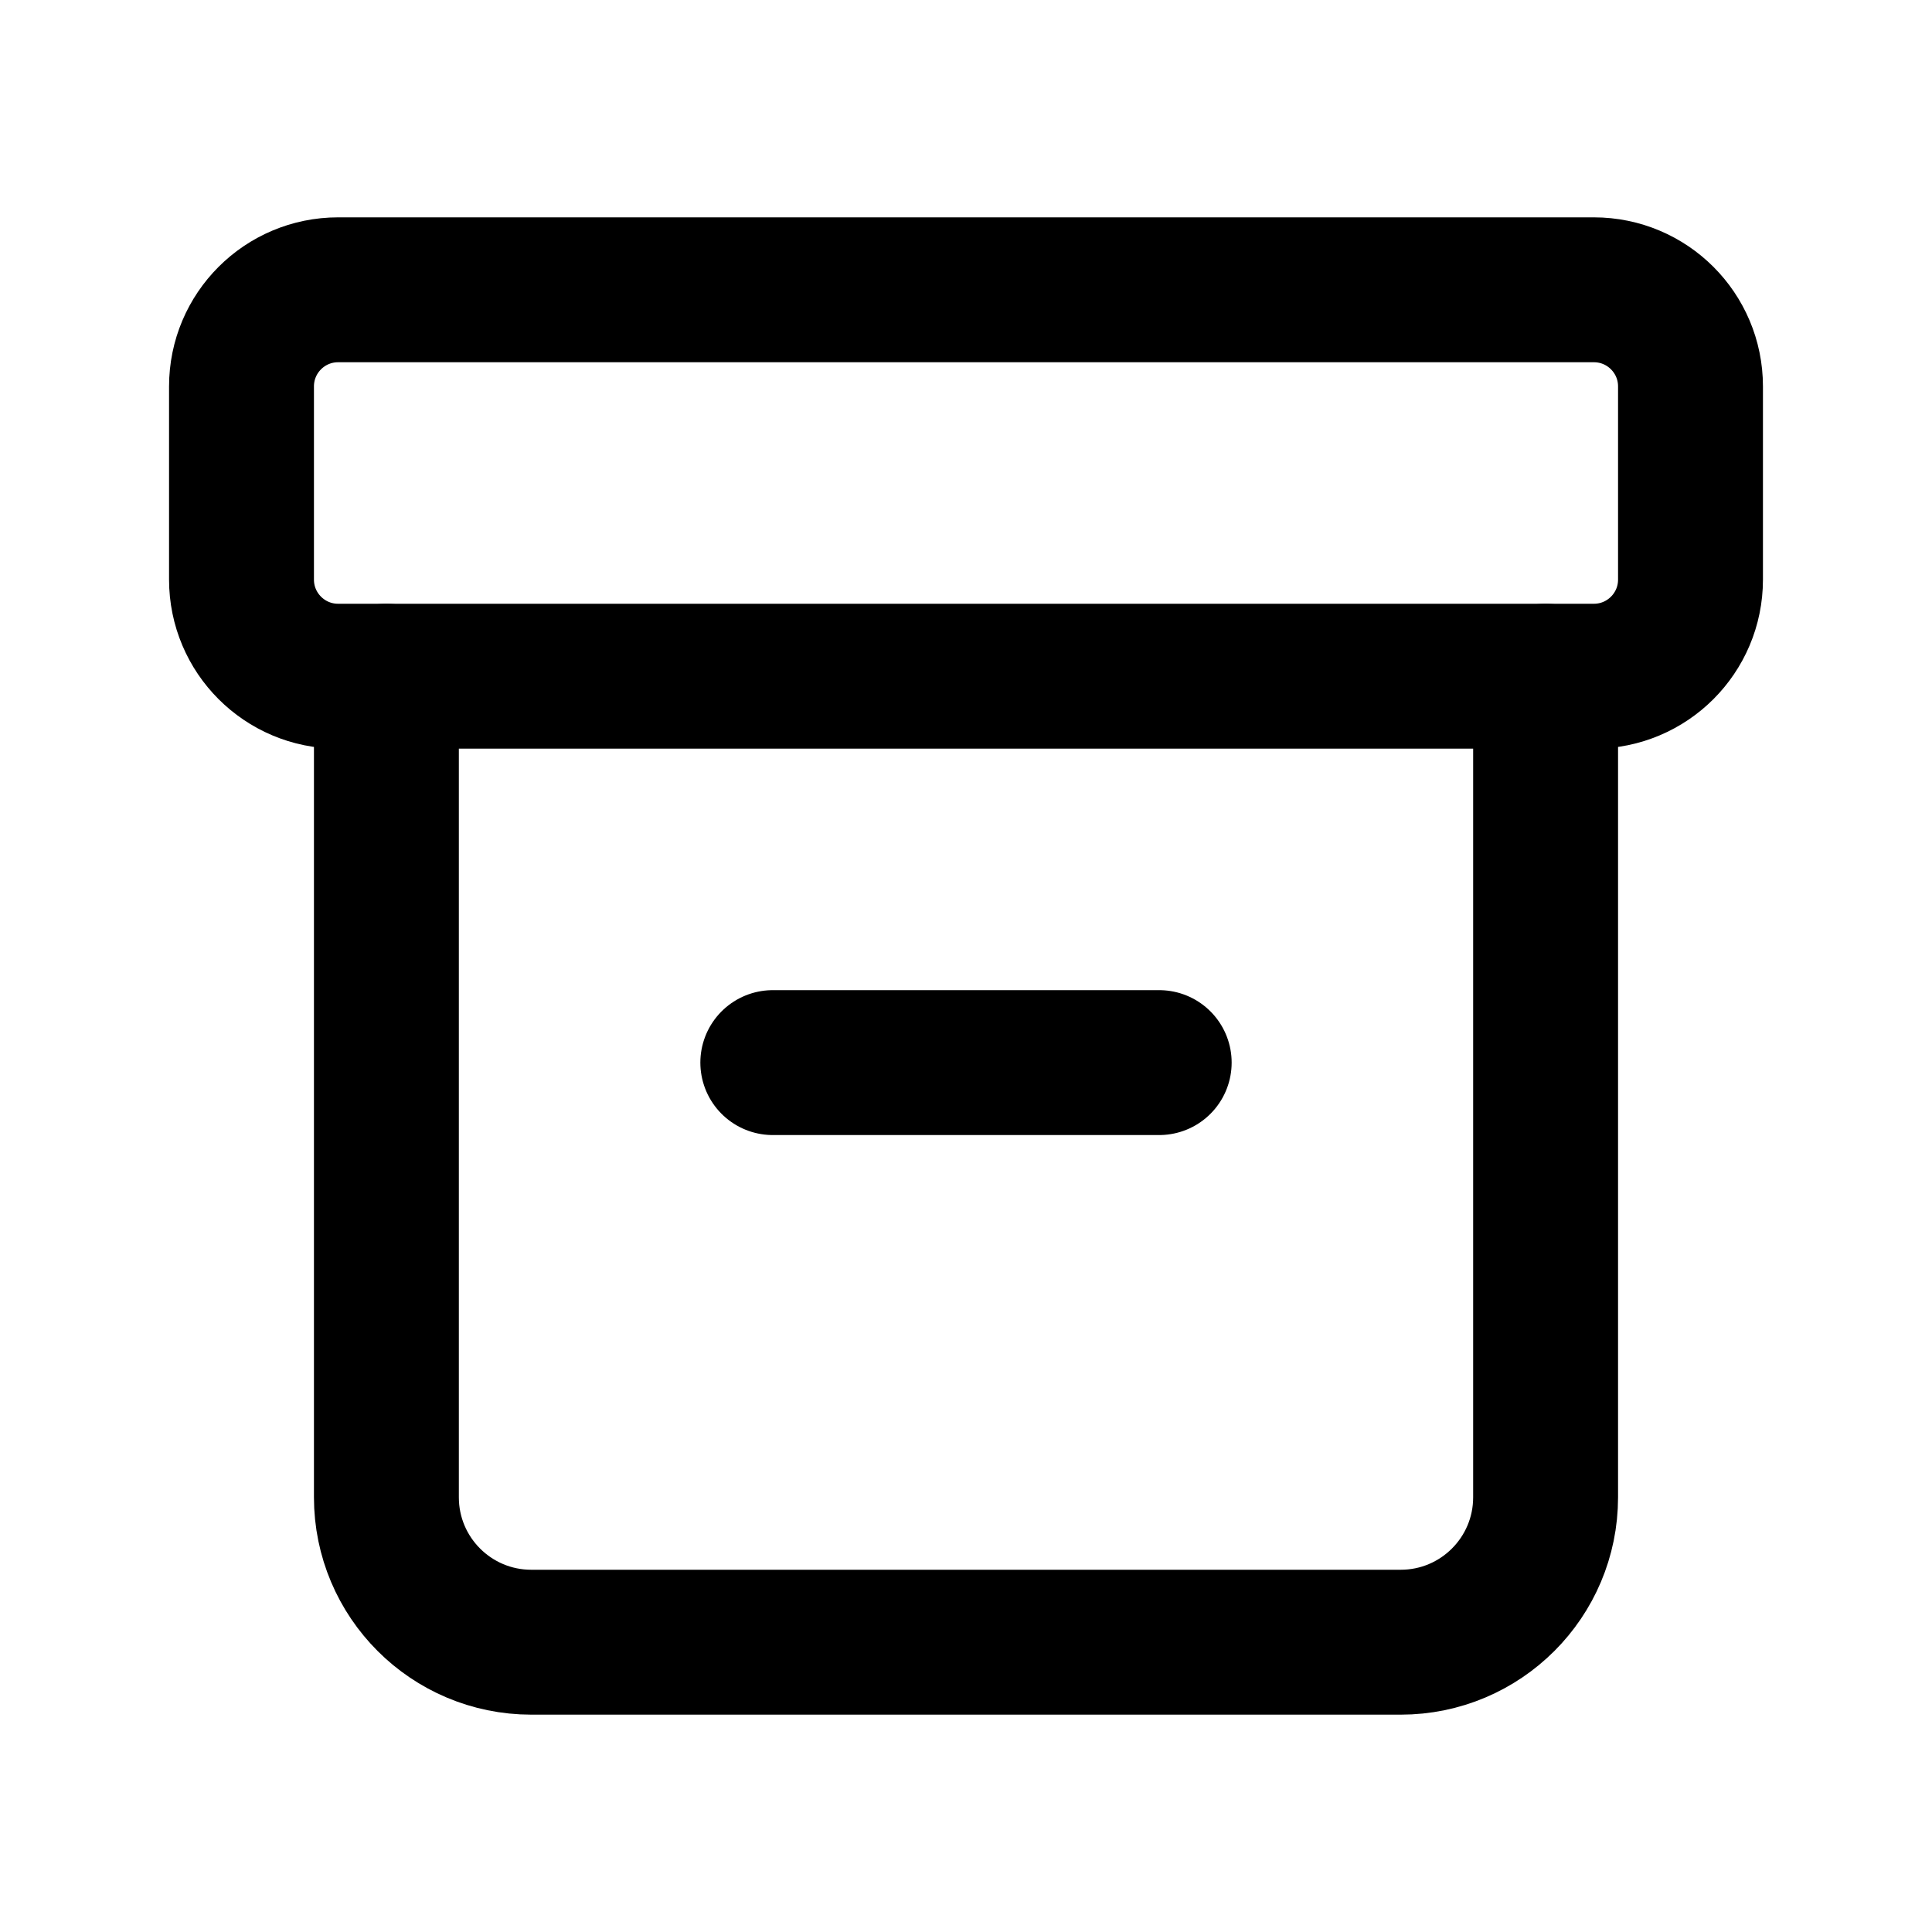
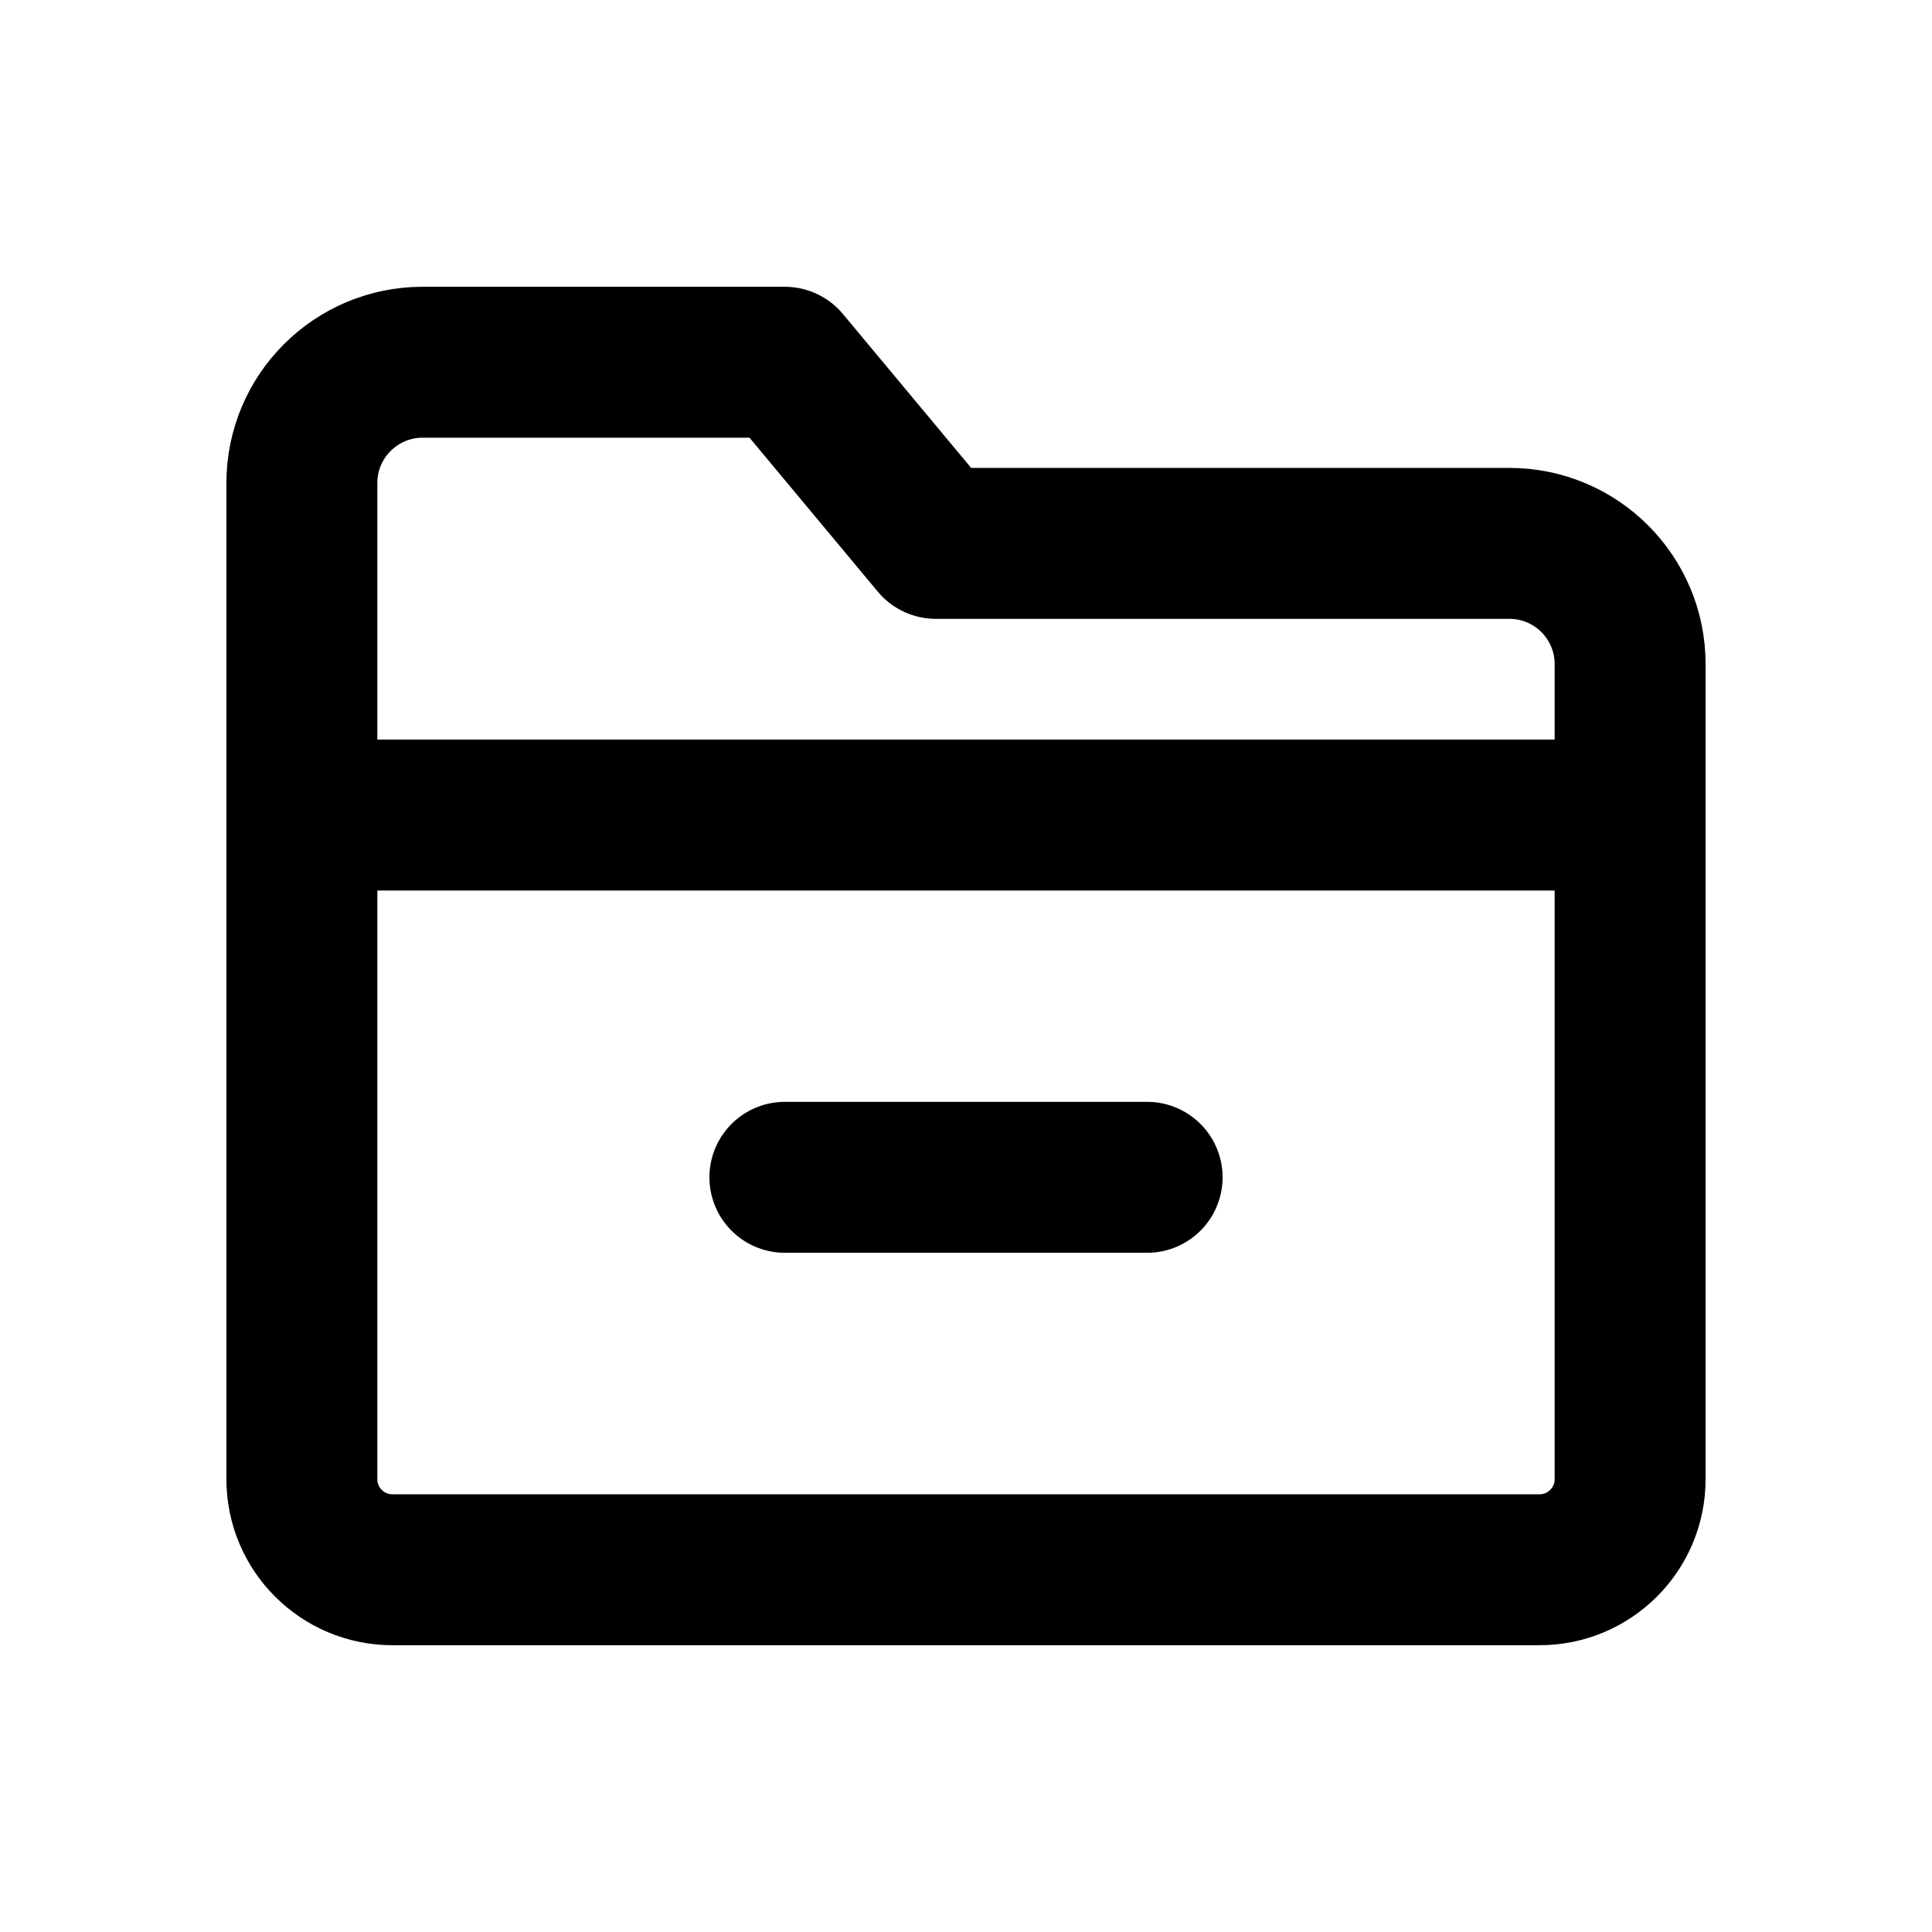
- <svg xmlns="http://www.w3.org/2000/svg" viewBox="0 0 20 20" fill="none" stroke="black" stroke-width="1.5" stroke-linecap="round" stroke-linejoin="round">
-   <rect x="2.5" y="3" width="15" height="4" rx="1" />
-   <path d="M4 7v8.5A1.5 1.5 0 0 0 5.5 17h9a1.5 1.5 0 0 0 1.5-1.5V7m-8 4h4" />
+ <svg xmlns="http://www.w3.org/2000/svg" viewBox="0 0 16 16" fill="none" stroke="black" stroke-width="1.25" stroke-linecap="round" stroke-linejoin="round">
+   <path d="M2.5 5V4a1 1 0 0 1 1-1h3l1.25 1.5h4.75a1 1 0 0 1 1 1v6.75a.75.75 0 0 1-.75.75h-9.5a.75.75 0 0 1-.75-.75V5Zm0 1.75h11M6.5 9.75h3" />
</svg>
